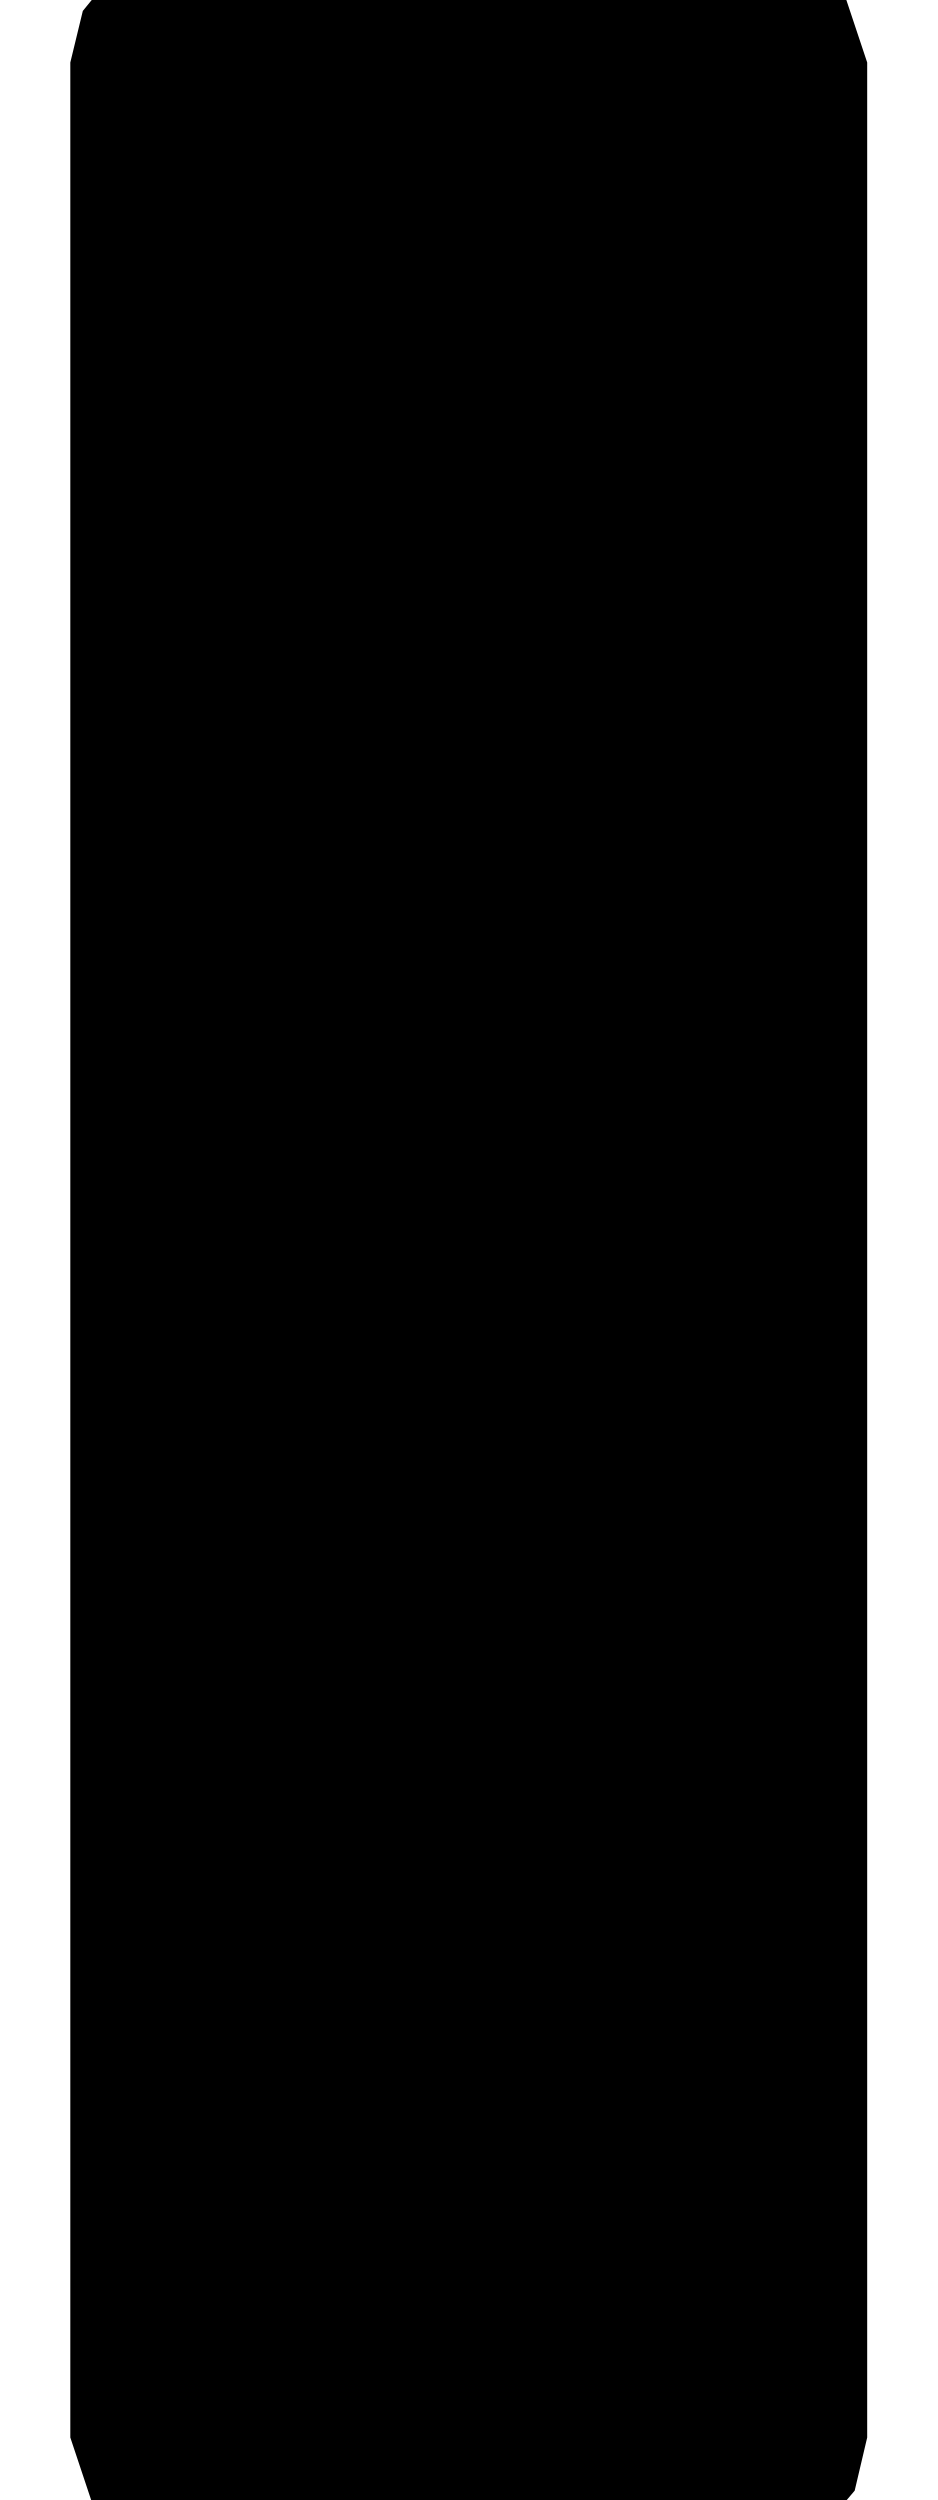
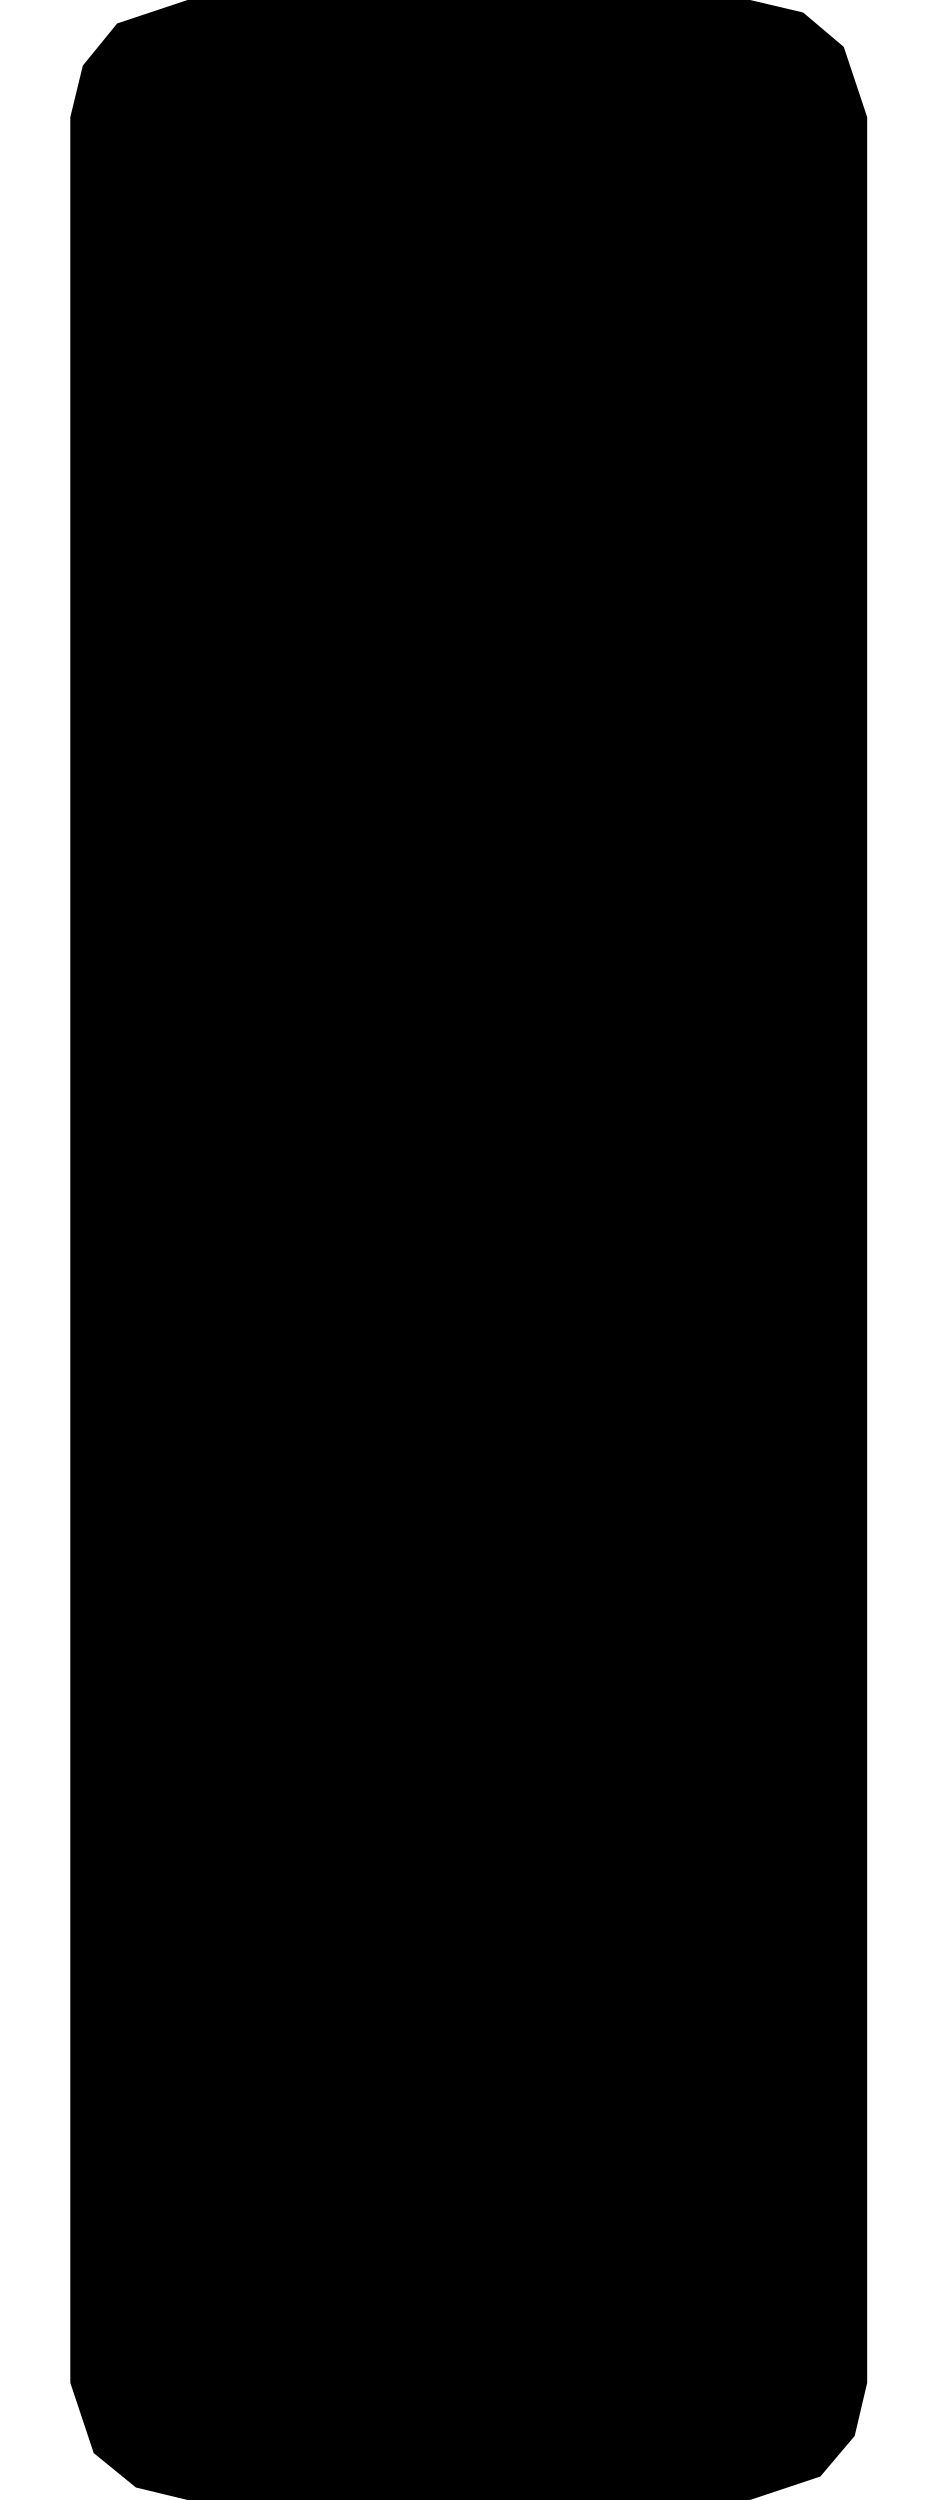
<svg xmlns="http://www.w3.org/2000/svg" width="6" height="16" viewBox="0 0 6 16" fill="#000000">
-   <path d="M5.14 -0.27L5.4 -0.05L5.55 0.4L5.55 15.6L5.47 15.94L5.25 16.2L4.8 16.35L1.2 16.35L0.87 16.27L0.6 16.05L0.45 15.6L0.45 0.4L0.53 0.07L0.75 -0.2L1.2 -0.35L4.8 -0.35Z" />
+   <path d="M5.14 0.08L5.4 0.3L5.55 0.75L5.55 15.25L5.47 15.59L5.25 15.85L4.8 16L1.2 16L0.87 15.92L0.6 15.7L0.45 15.25L0.45 0.75L0.53 0.42L0.75 0.15L1.2 0L4.8 0Z" />
</svg>
